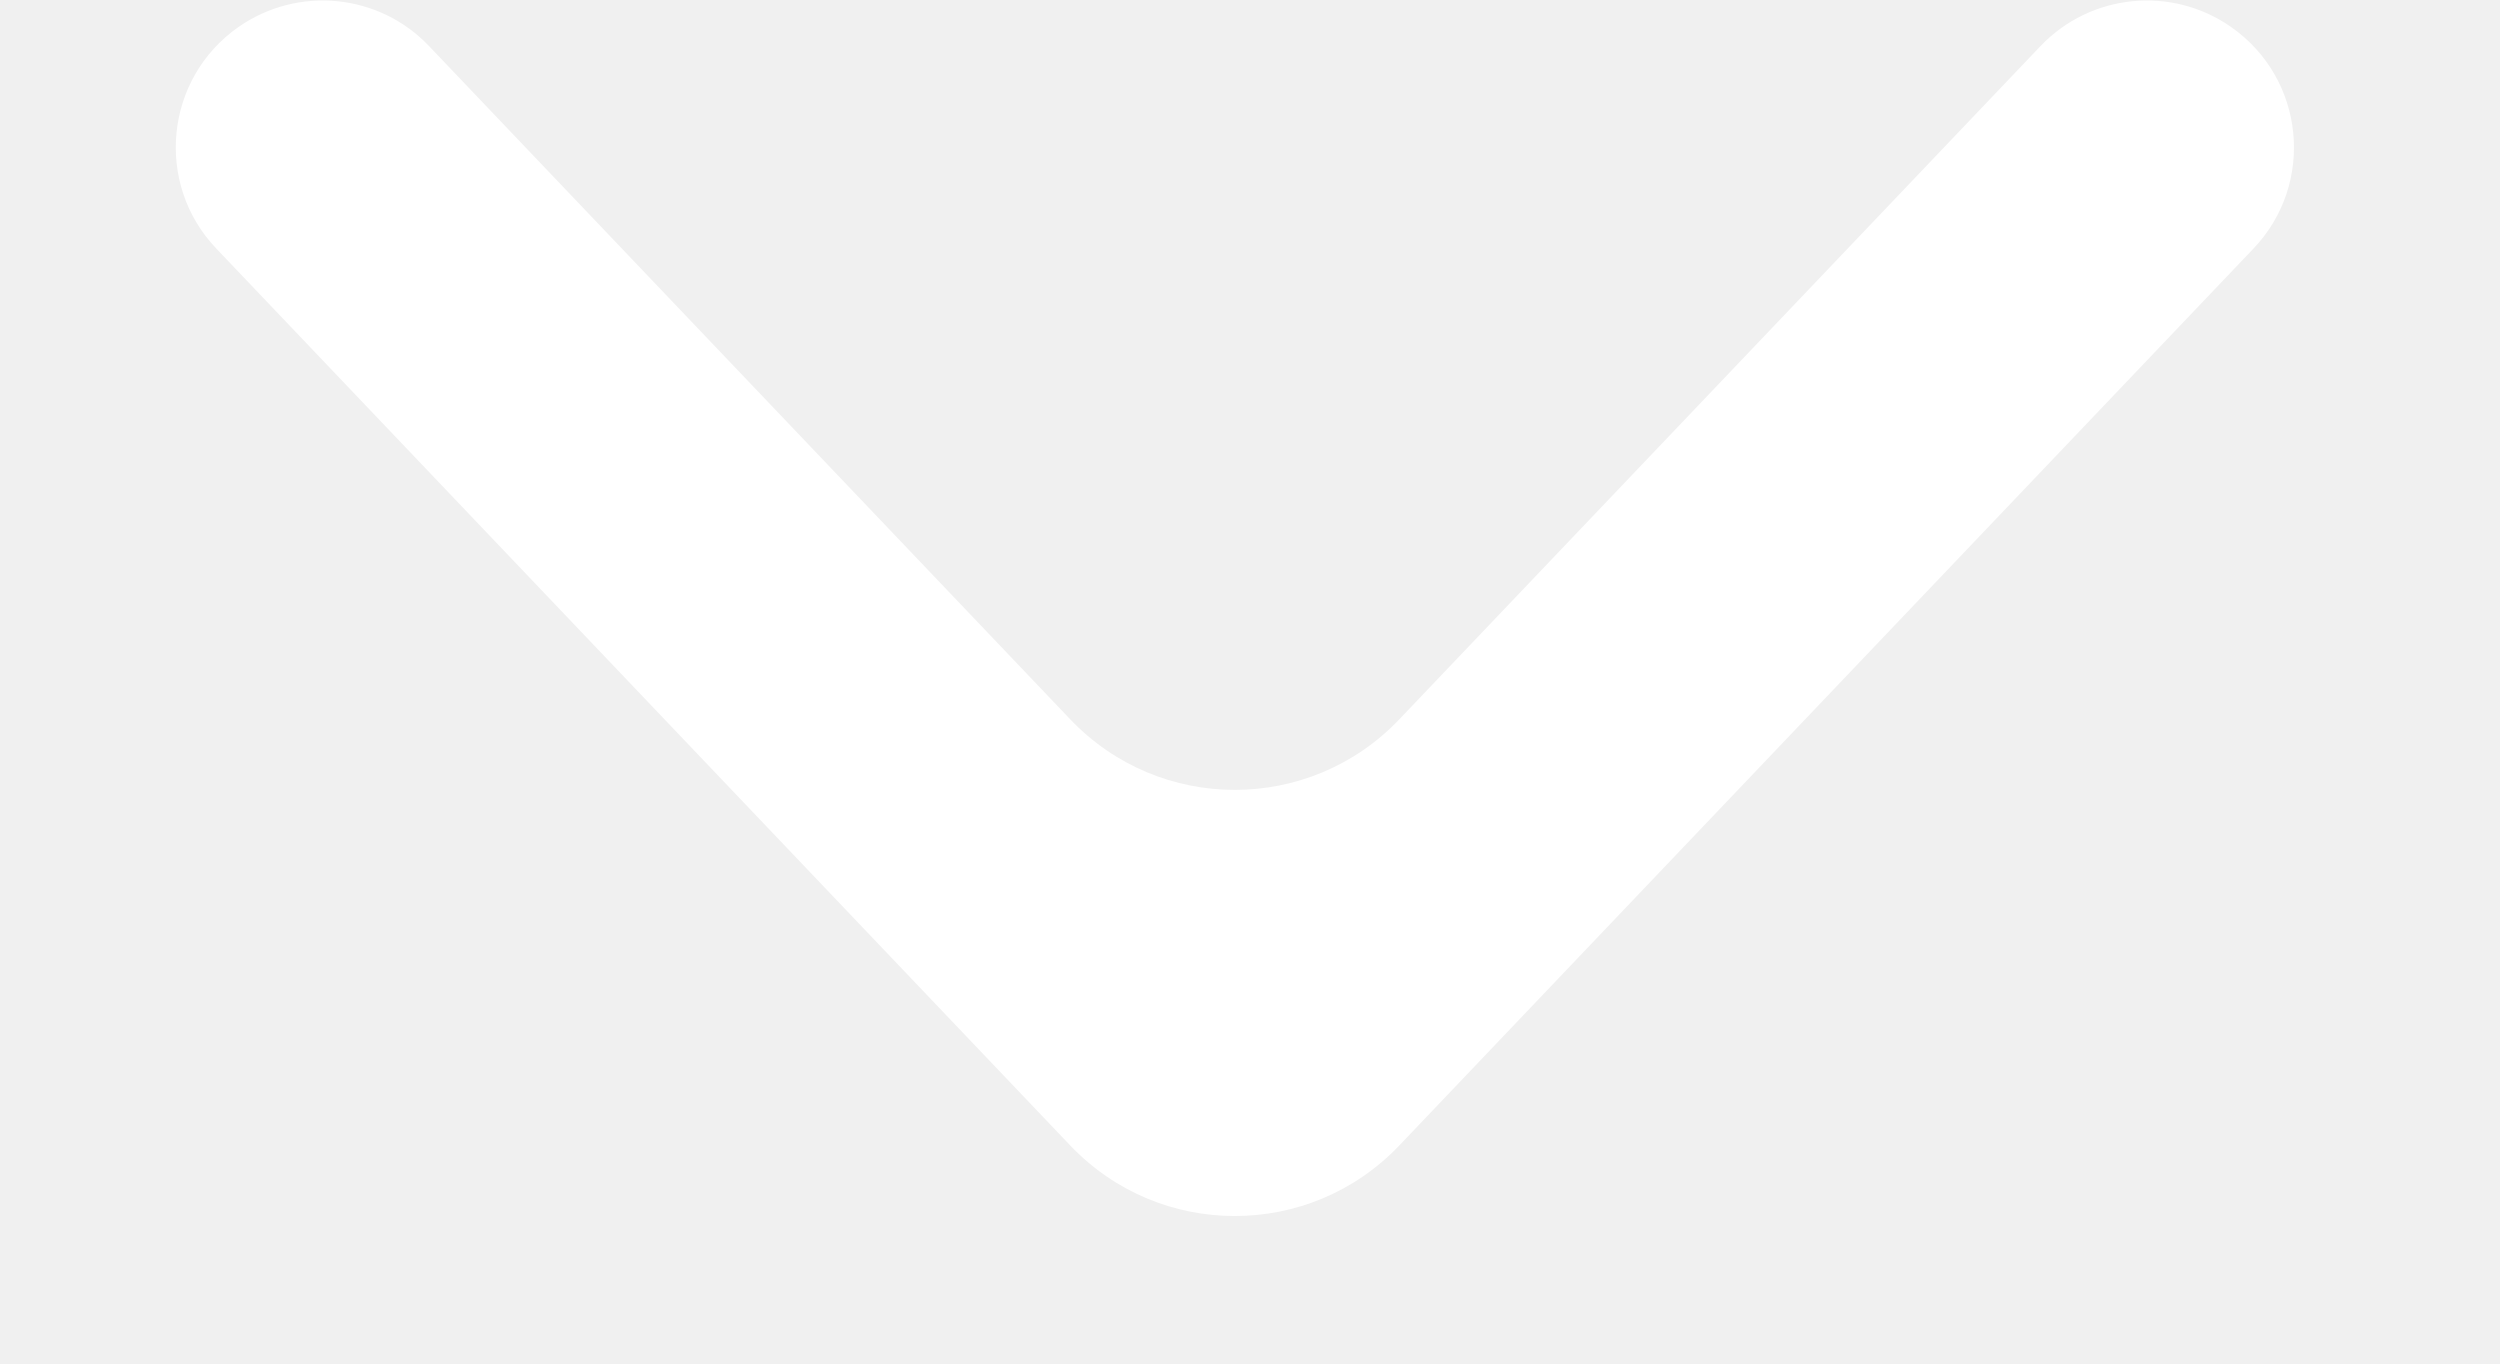
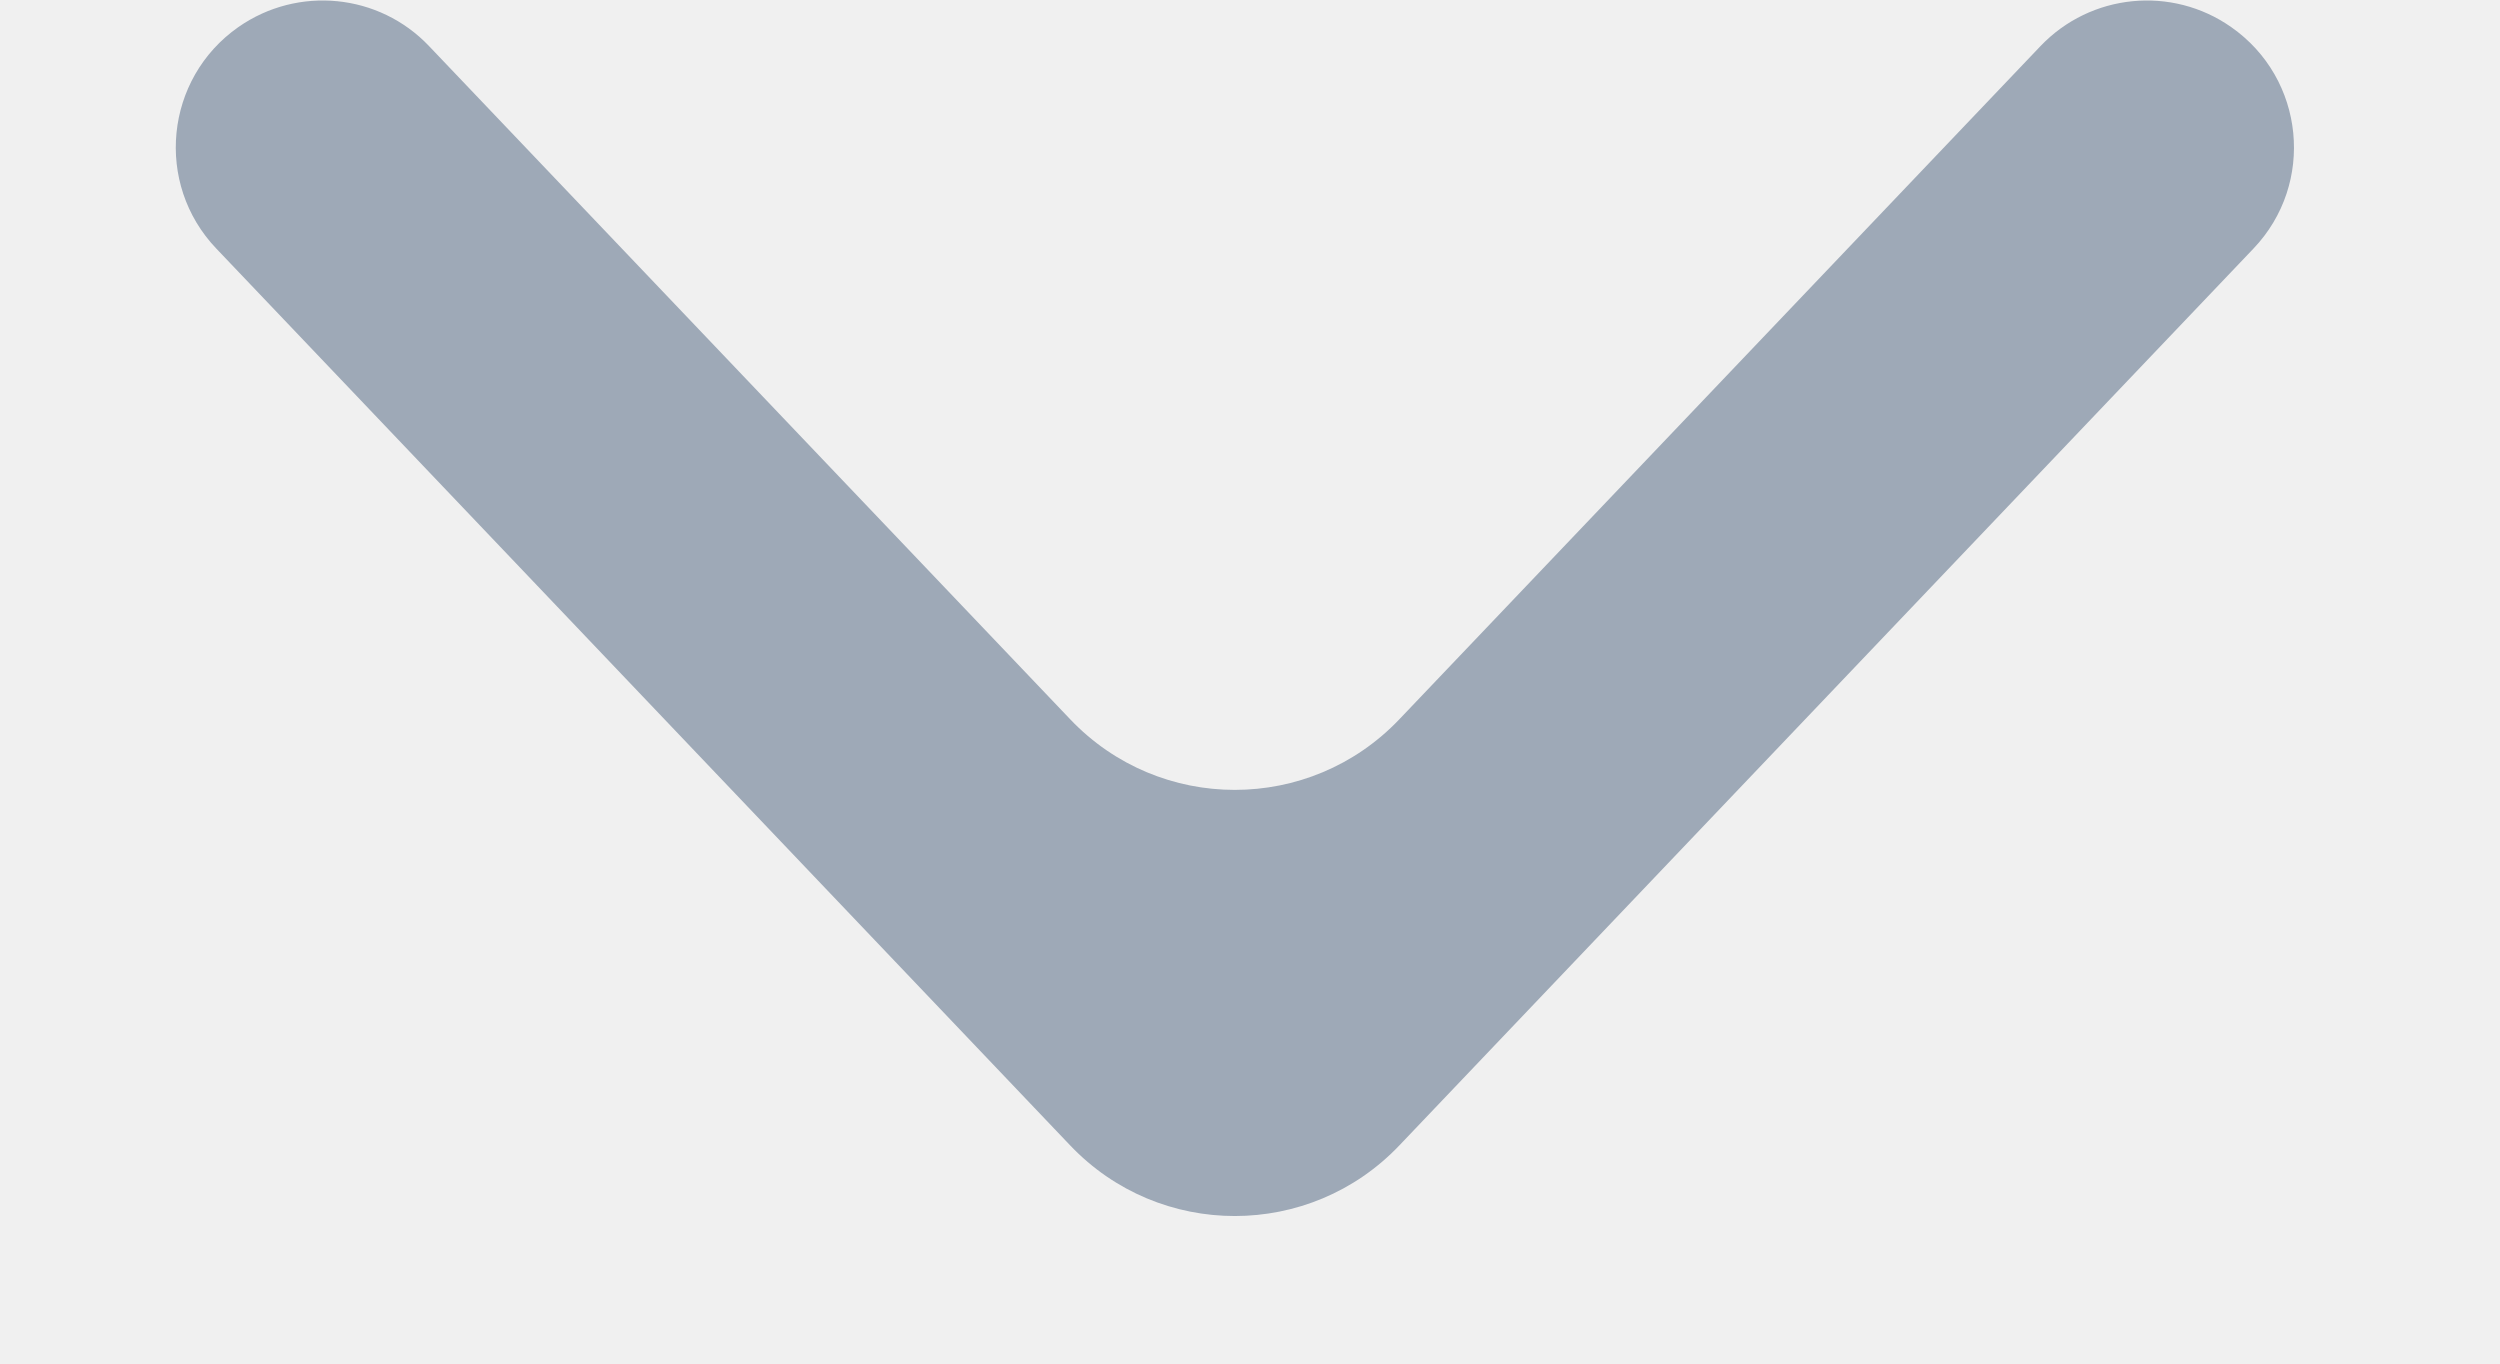
<svg xmlns="http://www.w3.org/2000/svg" width="11" height="6" viewBox="0 0 11 6" fill="none">
-   <path d="M9.817 0.119C9.556 -0.064 9.199 -0.029 8.978 0.203L6.157 3.165C5.763 3.579 5.103 3.579 4.709 3.165L1.888 0.203C1.668 -0.029 1.311 -0.064 1.049 0.119C0.725 0.346 0.679 0.808 0.952 1.094L4.709 5.04C5.103 5.454 5.763 5.454 6.157 5.04L9.915 1.094C10.188 0.808 10.142 0.346 9.817 0.119Z" fill="white" />
+   <path d="M9.817 0.119C9.556 -0.064 9.199 -0.029 8.978 0.203L6.157 3.165C5.763 3.579 5.103 3.579 4.709 3.165L1.888 0.203C1.668 -0.029 1.311 -0.064 1.049 0.119C0.725 0.346 0.679 0.808 0.952 1.094L4.709 5.04C5.103 5.454 5.763 5.454 6.157 5.04L9.915 1.094C10.188 0.808 10.142 0.346 9.817 0.119Z" fill="#9EA9B7" />
</svg>
